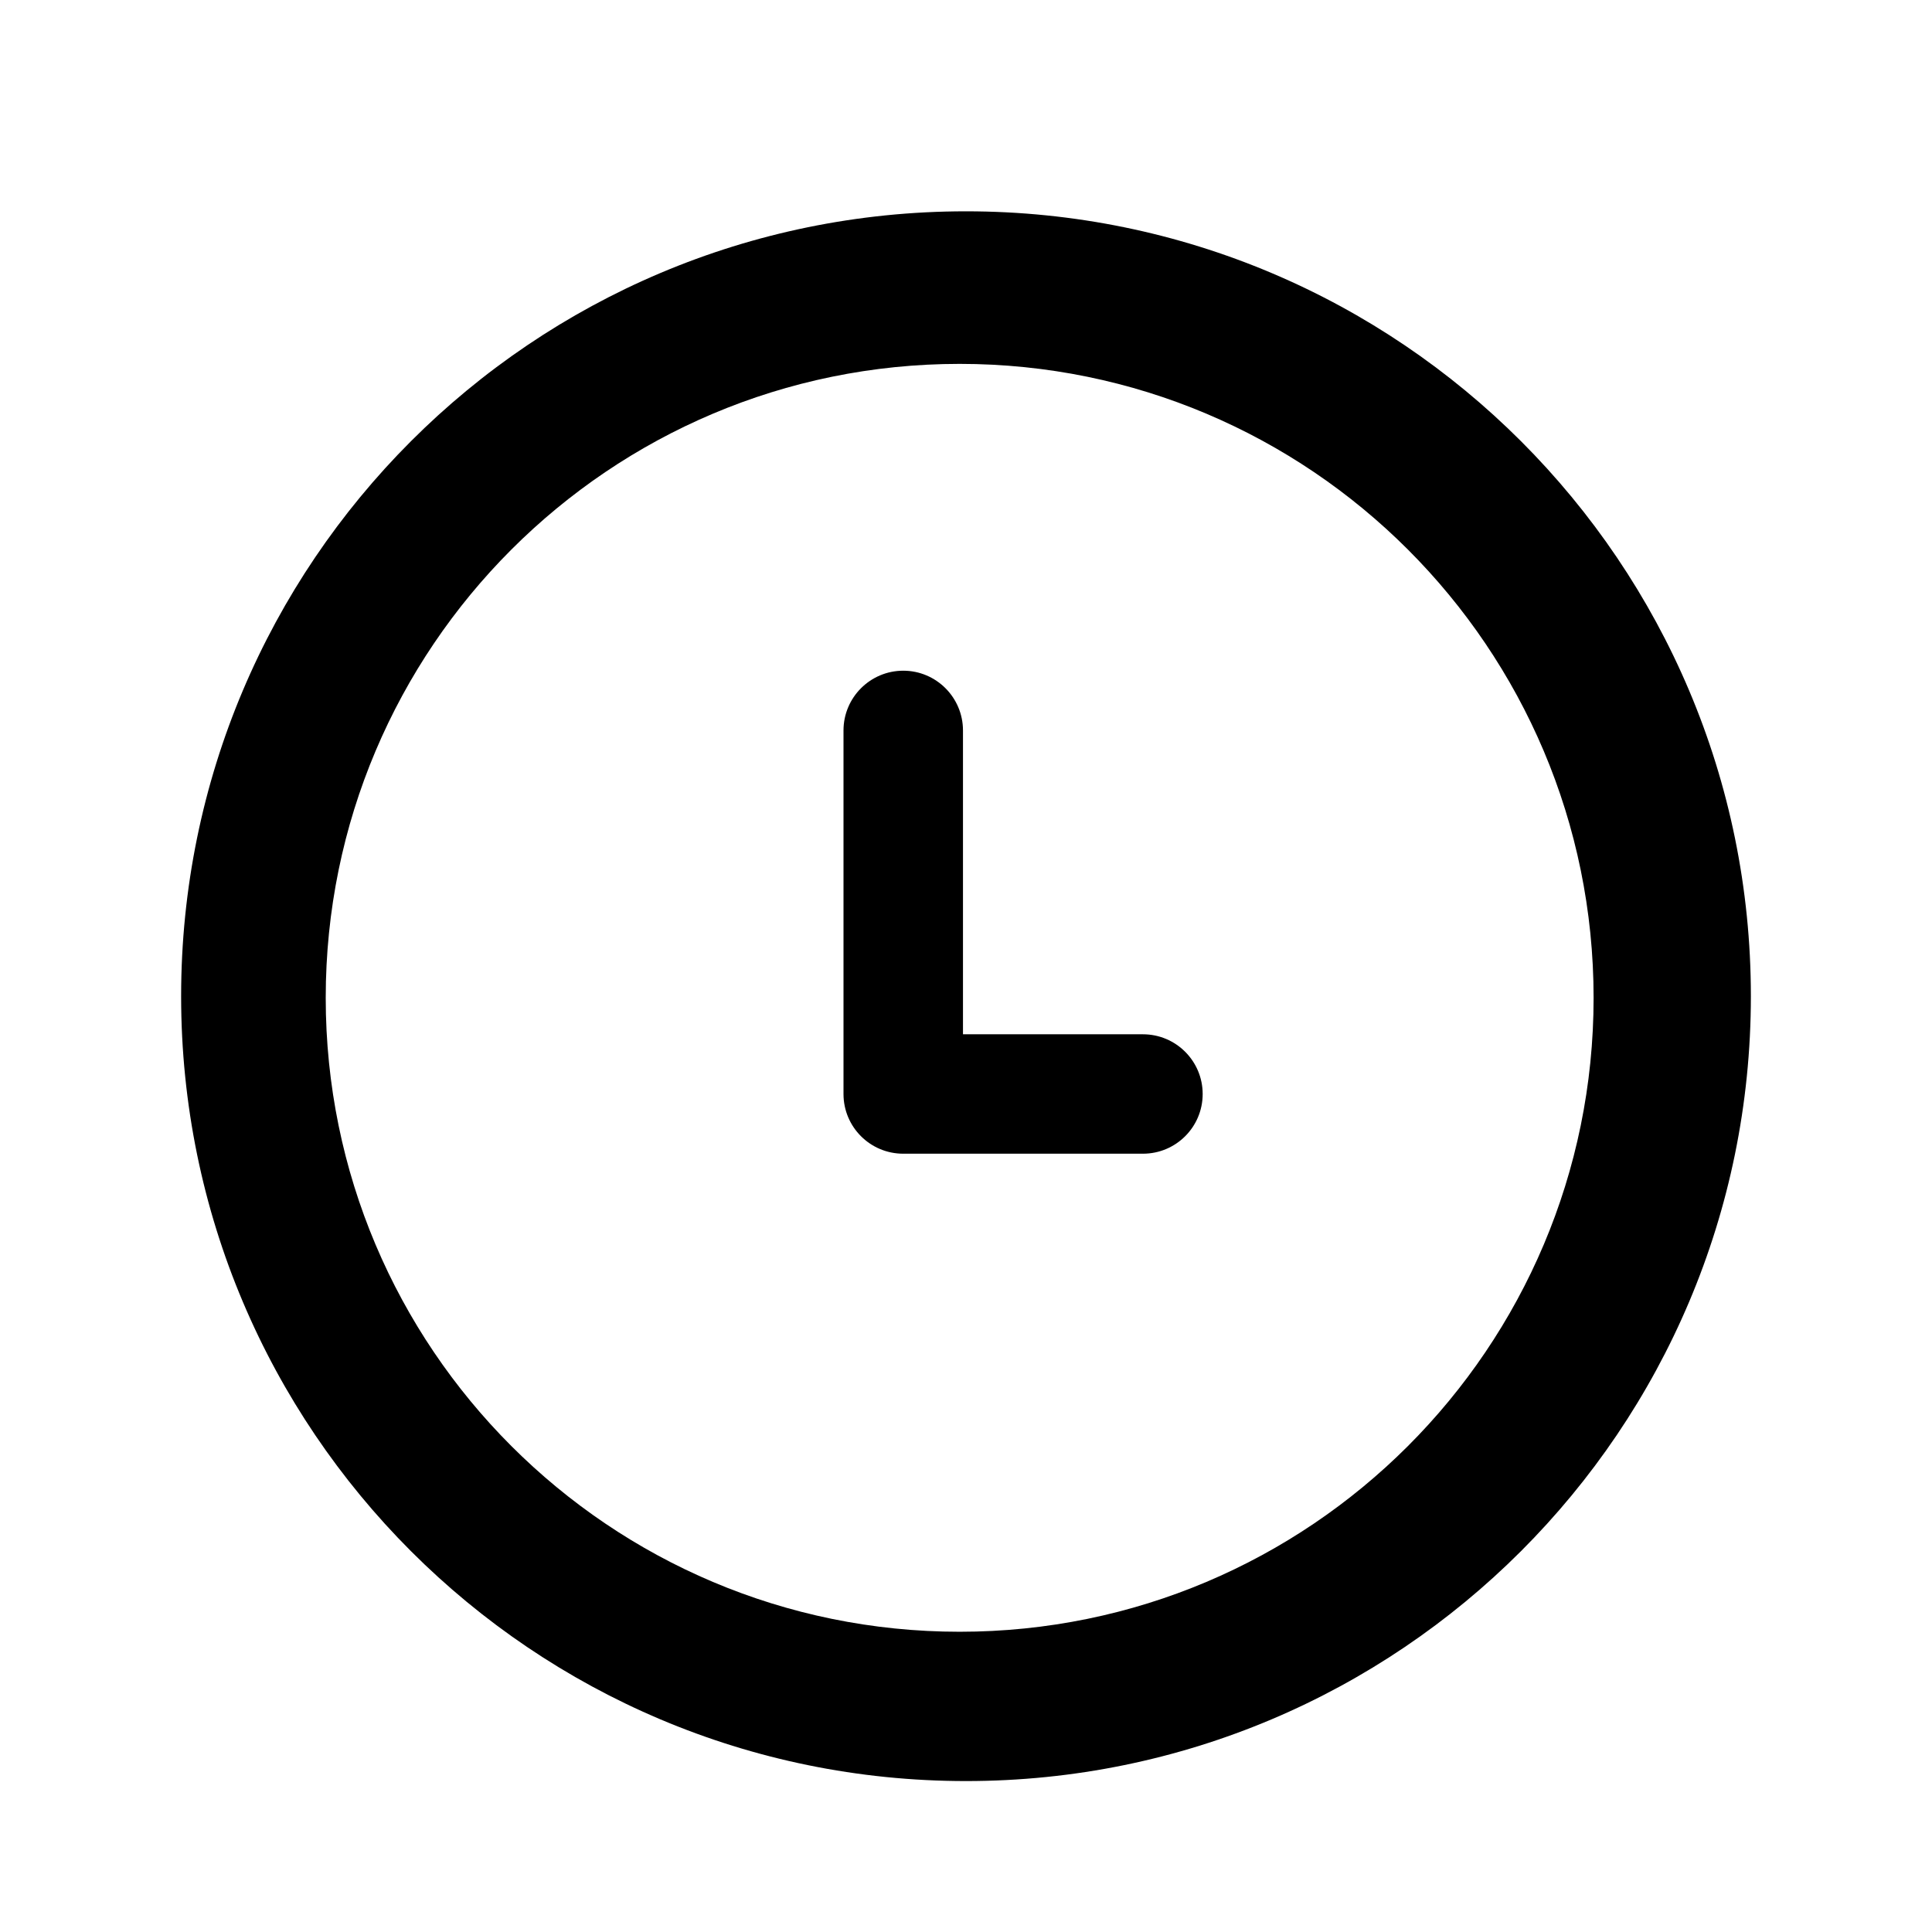
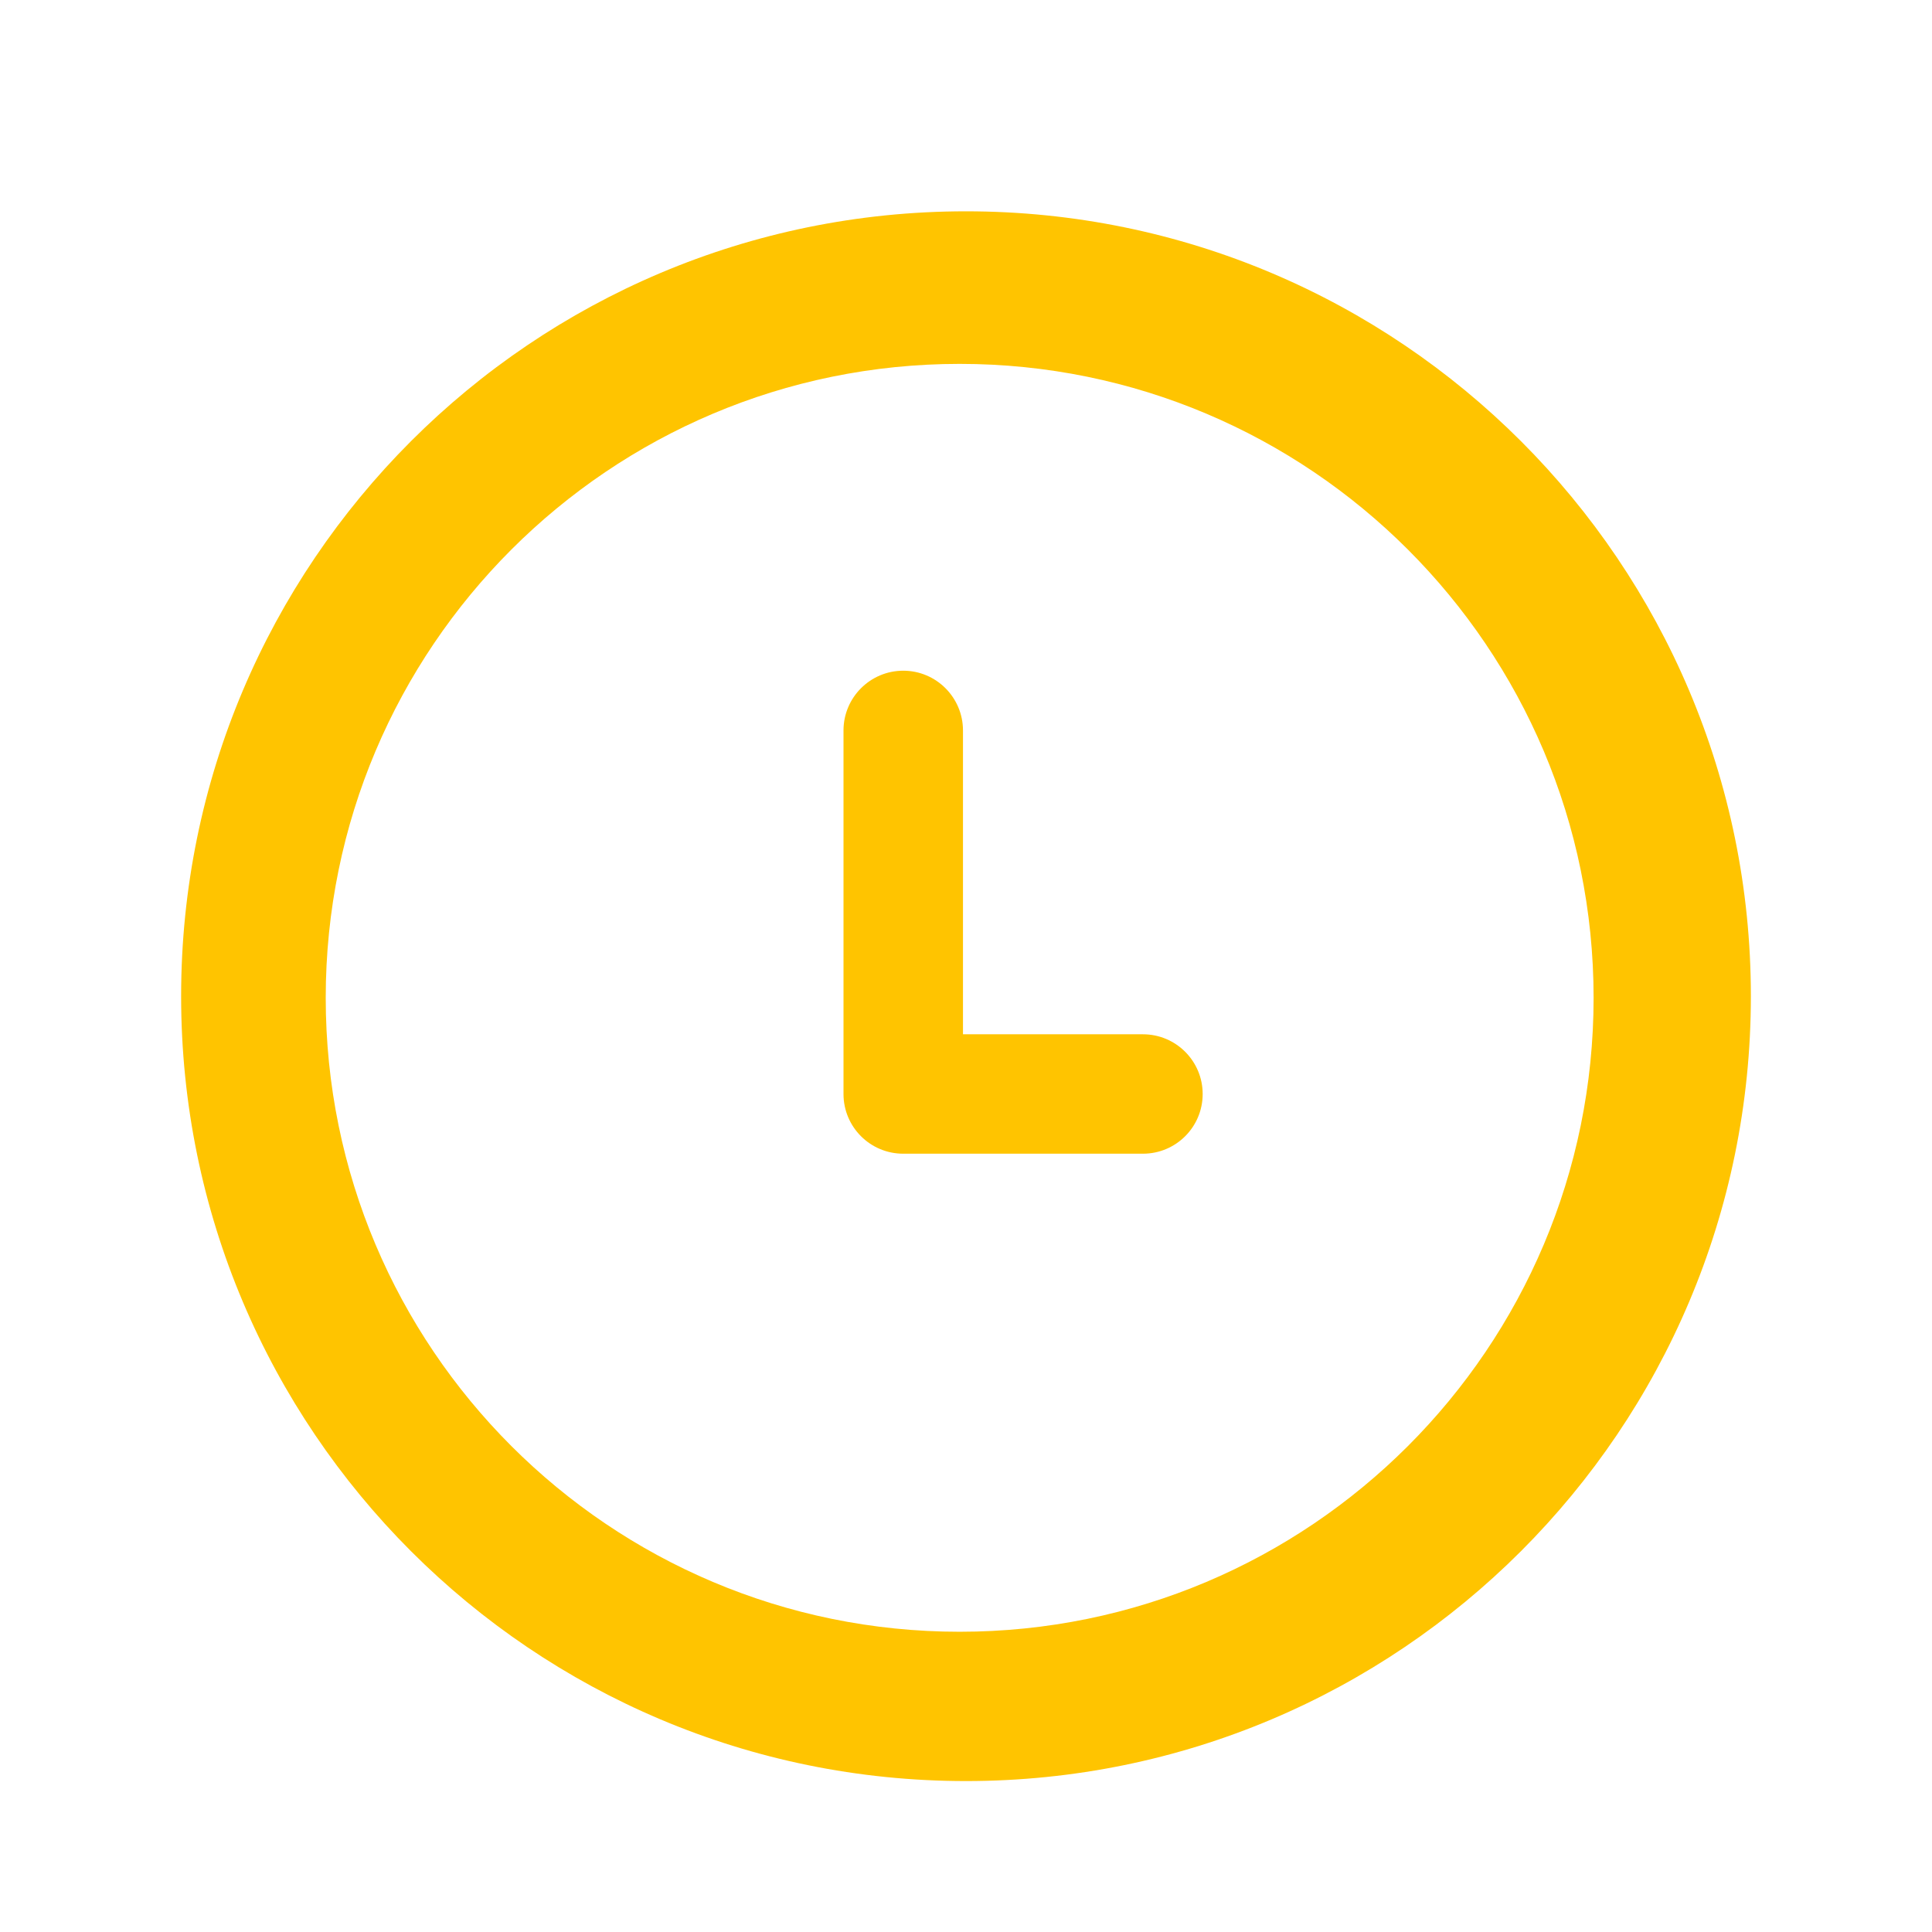
<svg xmlns="http://www.w3.org/2000/svg" version="1.1" width="32" height="32" viewBox="0 0 32 32">
-   <path d="M16 3.5c-7.181 0-13 5.82-13 13s5.819 13 13 13c7.179 0 13-5.82 13-13s-5.82-13-13-13zM15.895 27.027c-5.799 0-10.5-4.701-10.5-10.5s4.701-10.5 10.5-10.5c5.798 0 10.5 4.701 10.5 10.5s-4.702 10.5-10.5 10.5zM18.93 17.131h-2.98v-5.032c0-0.546-0.443-0.99-0.989-0.99s-0.99 0.443-0.99 0.99v6.021c0 0.547 0.443 0.989 0.99 0.989h3.969c0.547 0 0.99-0.442 0.99-0.989 0-0.546-0.443-0.989-0.99-0.989z" />
+   <path fill="#ffc400" d="M16 3.5c-7.181 0-13 5.82-13 13s5.819 13 13 13c7.179 0 13-5.82 13-13s-5.82-13-13-13zM15.895 27.027c-5.799 0-10.5-4.701-10.5-10.5s4.701-10.5 10.5-10.5c5.798 0 10.5 4.701 10.5 10.5s-4.702 10.5-10.5 10.5zM18.93 17.131h-2.98v-5.032c0-0.546-0.443-0.99-0.989-0.99s-0.99 0.443-0.99 0.99v6.021c0 0.547 0.443 0.989 0.99 0.989h3.969c0.547 0 0.99-0.442 0.99-0.989 0-0.546-0.443-0.989-0.99-0.989z" />
</svg>
